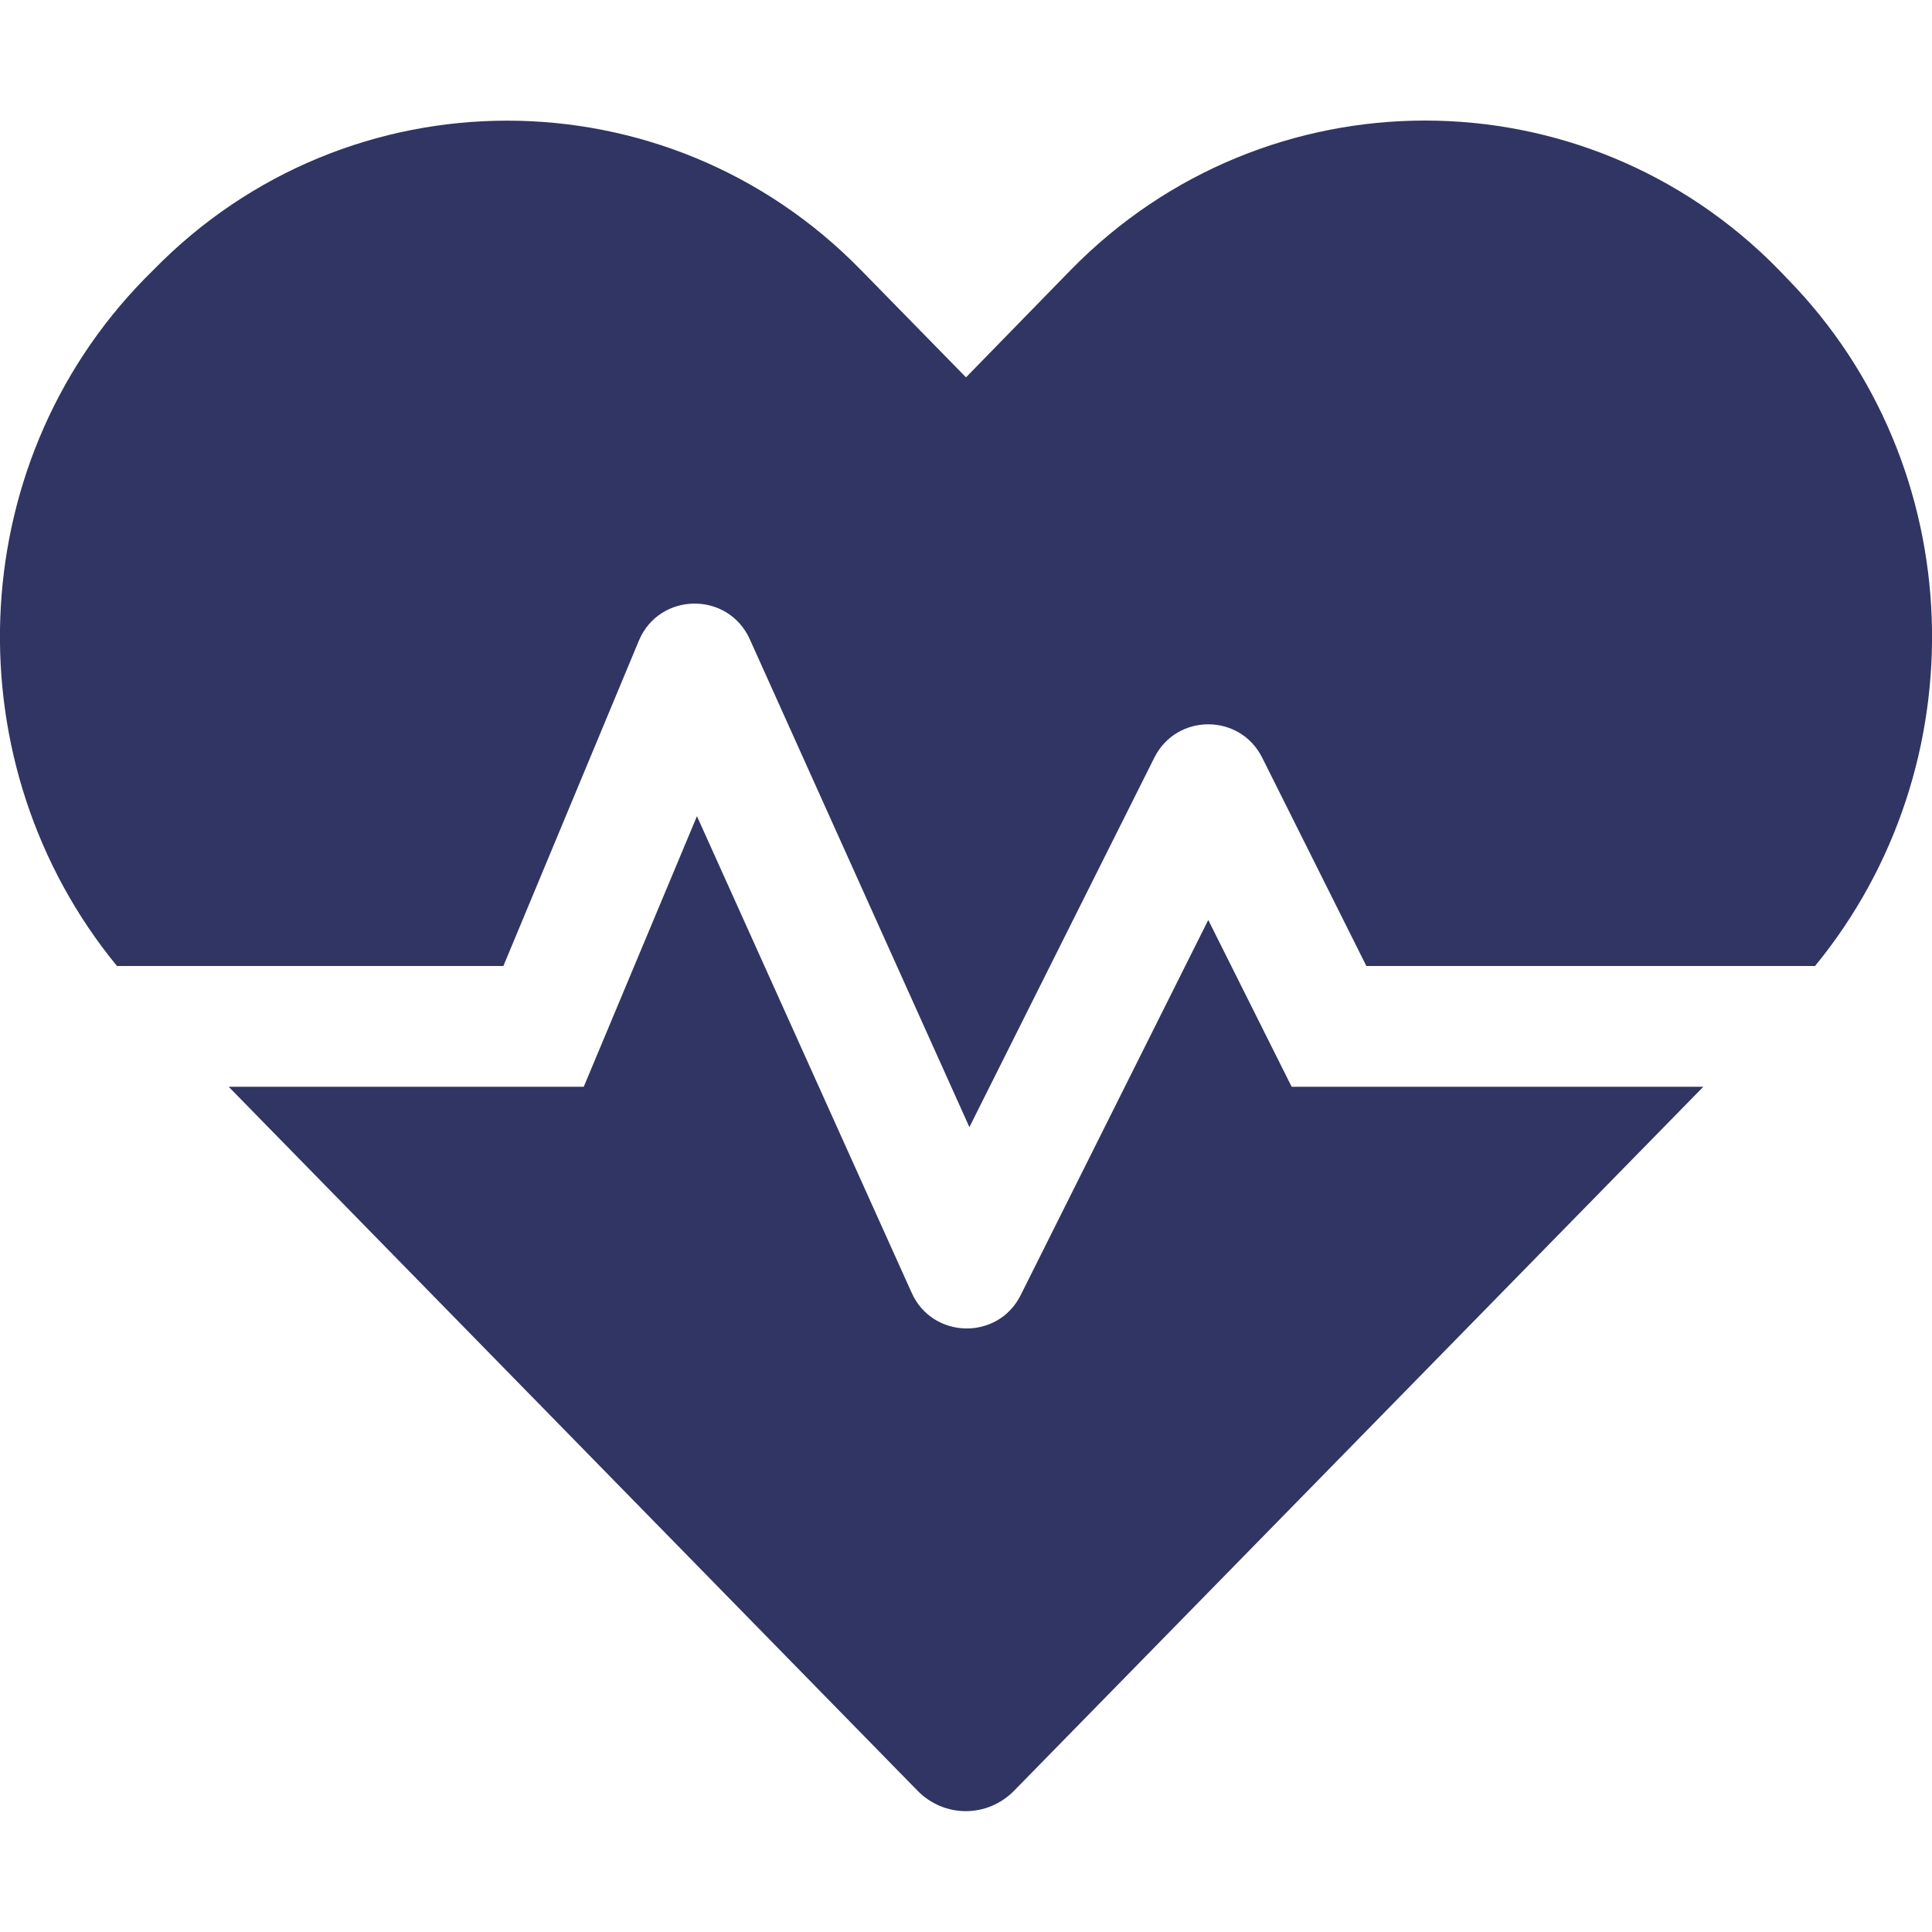
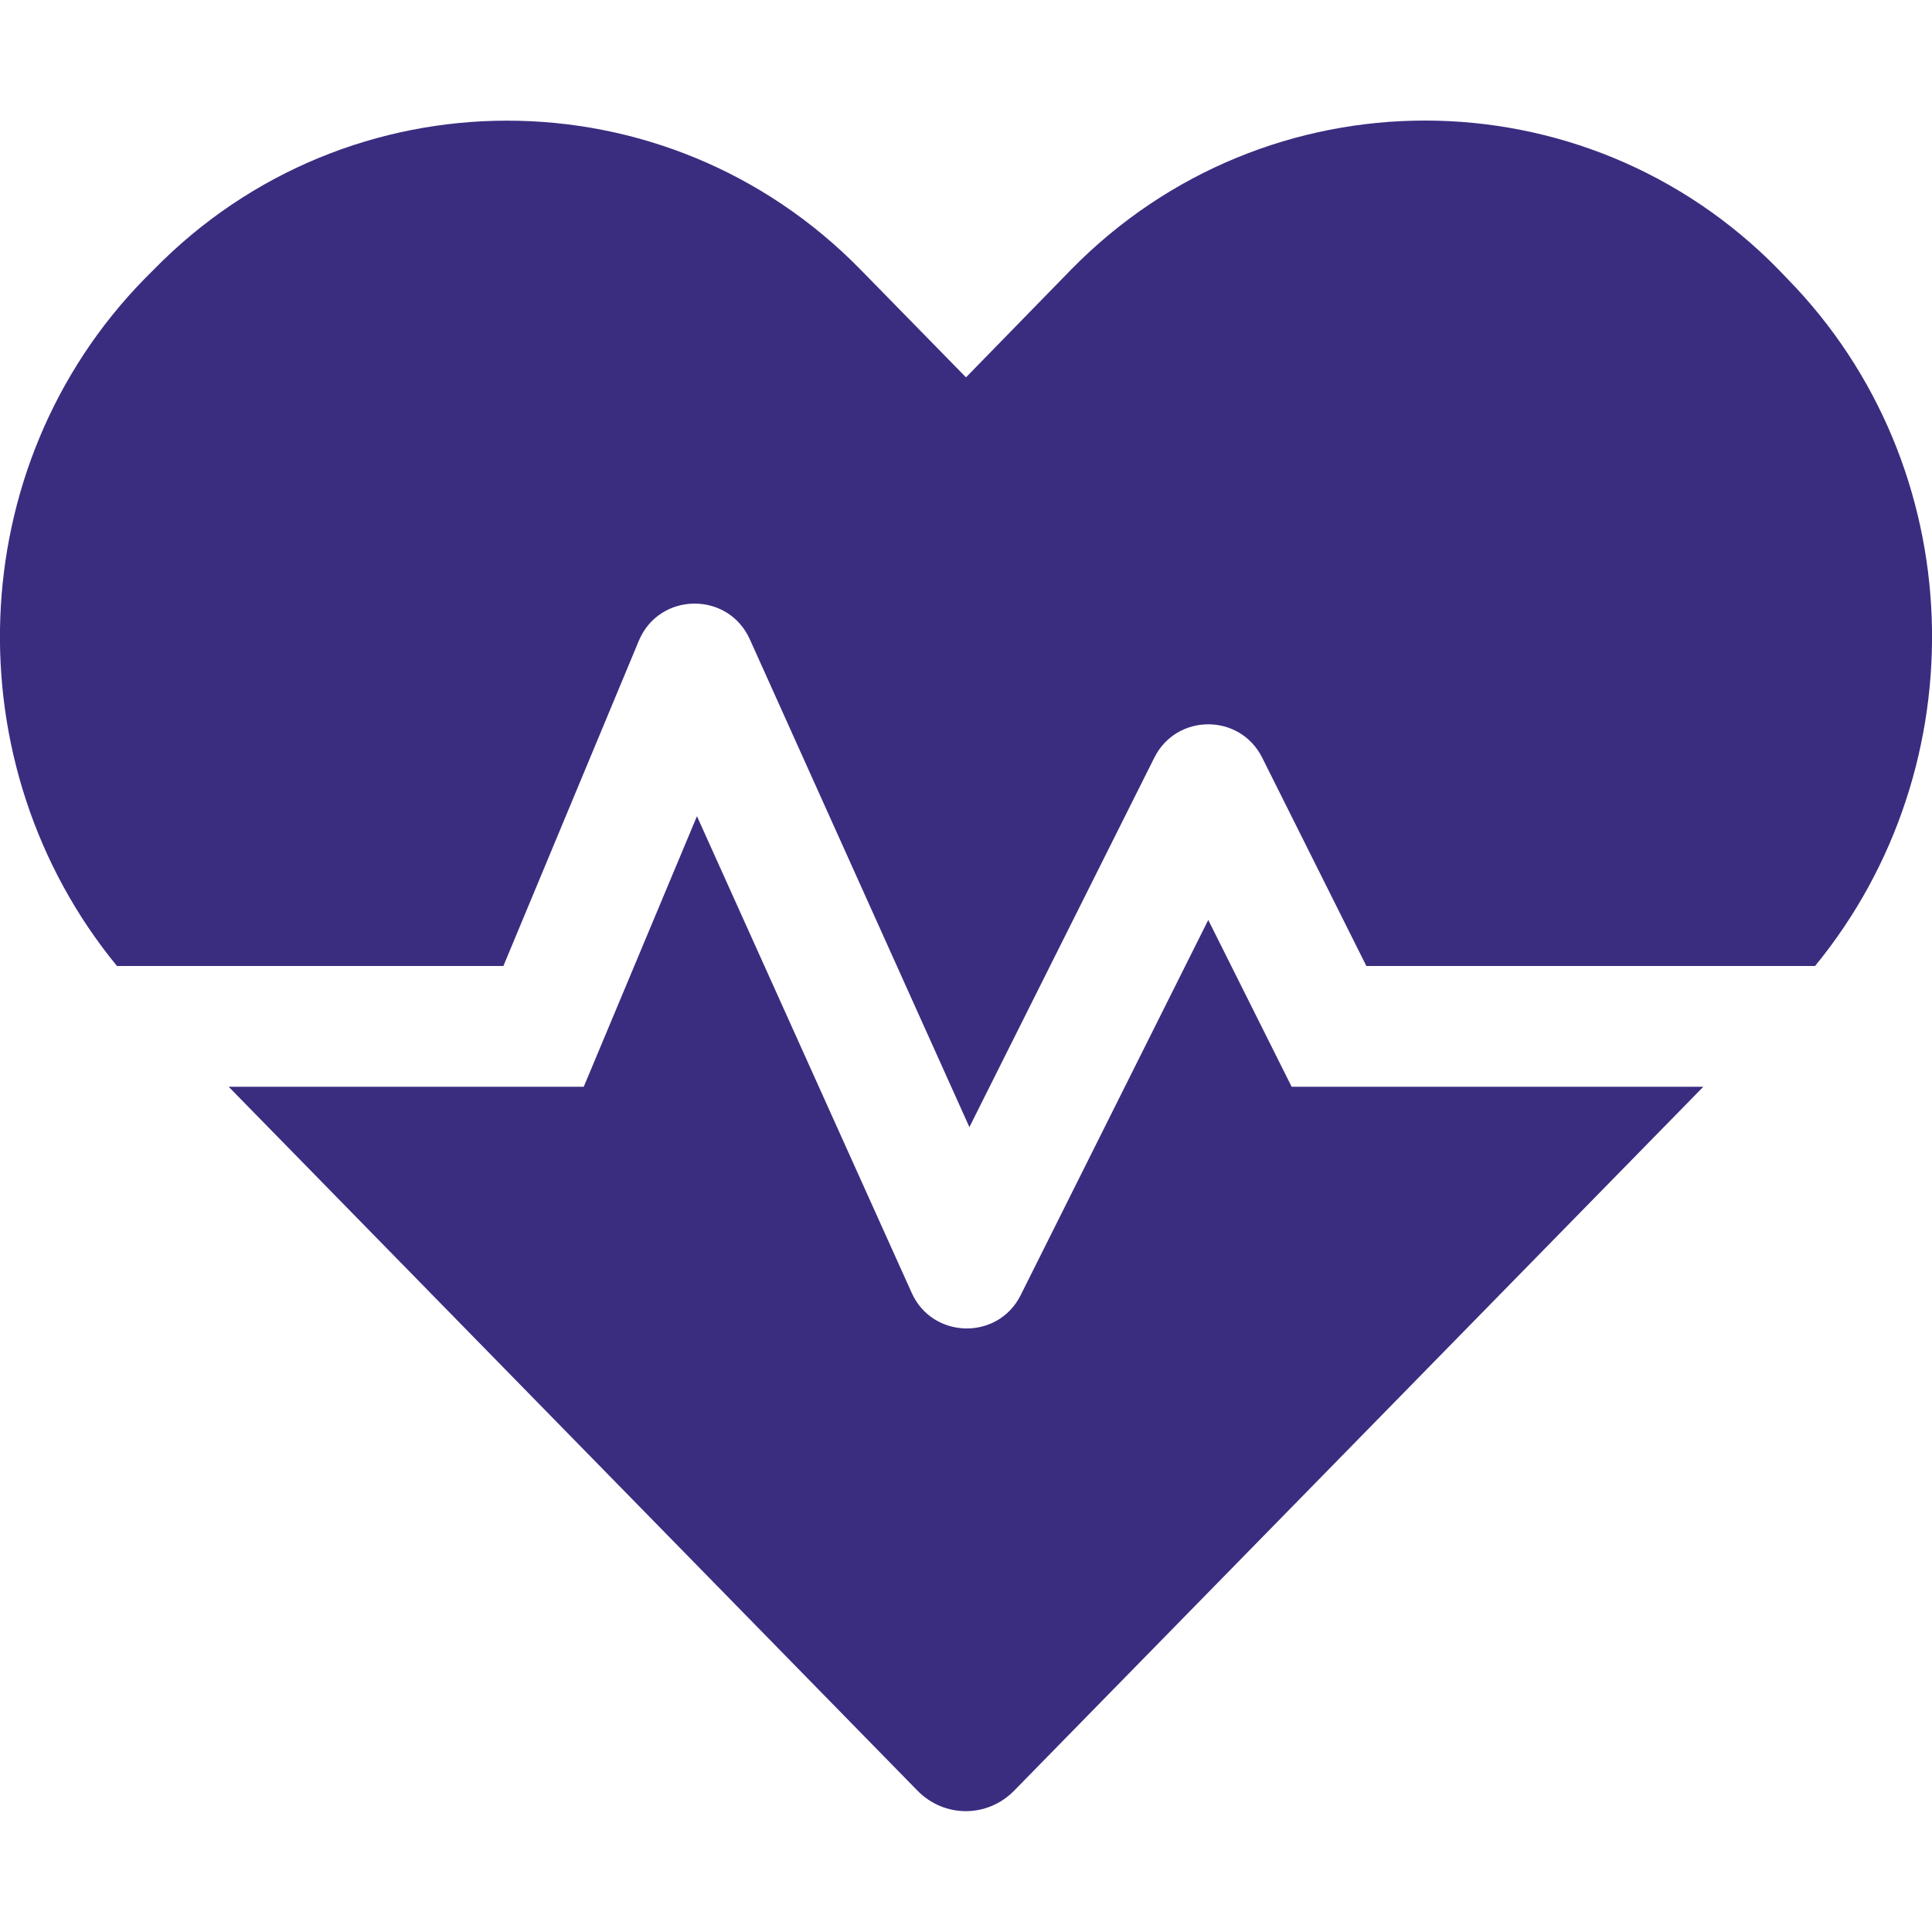
<svg xmlns="http://www.w3.org/2000/svg" viewBox="0 0 512 512">
-   <path d="M320.2 243.8l-49.7 99.4c-6 12.1-23.4 11.7-28.9-.6l-56.9-126.3-30 71.7H60.6l182.5 186.5c7.1 7.3 18.6 7.3 25.7 0L451.4 288H342.3l-22.1-44.2zM473.7 73.9l-2.4-2.5c-51.5-52.6-135.8-52.6-187.4 0L256 100l-27.9-28.5c-51.5-52.7-135.9-52.7-187.4 0l-2.4 2.4C-10.4 123.7-12.5 203 31 256h102.4l35.9-86.2c5.4-12.9 23.6-13.2 29.4-.4l58.2 129.3 49-97.9c5.9-11.8 22.7-11.8 28.6 0l27.6 55.2H481c43.5-53 41.4-132.3-7.3-182.1z" fill="#303563" />
+   <path d="M320.2 243.8l-49.7 99.4c-6 12.1-23.4 11.7-28.9-.6l-56.9-126.3-30 71.7H60.6l182.5 186.5c7.1 7.3 18.6 7.3 25.7 0L451.4 288H342.3l-22.1-44.2zM473.7 73.9l-2.4-2.5c-51.5-52.6-135.8-52.6-187.4 0L256 100l-27.9-28.5c-51.5-52.7-135.9-52.7-187.4 0l-2.4 2.4C-10.4 123.7-12.5 203 31 256h102.4l35.9-86.2c5.4-12.9 23.6-13.2 29.4-.4l58.2 129.3 49-97.9c5.9-11.8 22.7-11.8 28.6 0l27.6 55.2H481c43.5-53 41.4-132.3-7.3-182.1z" fill="#3a2d80" />
</svg>
